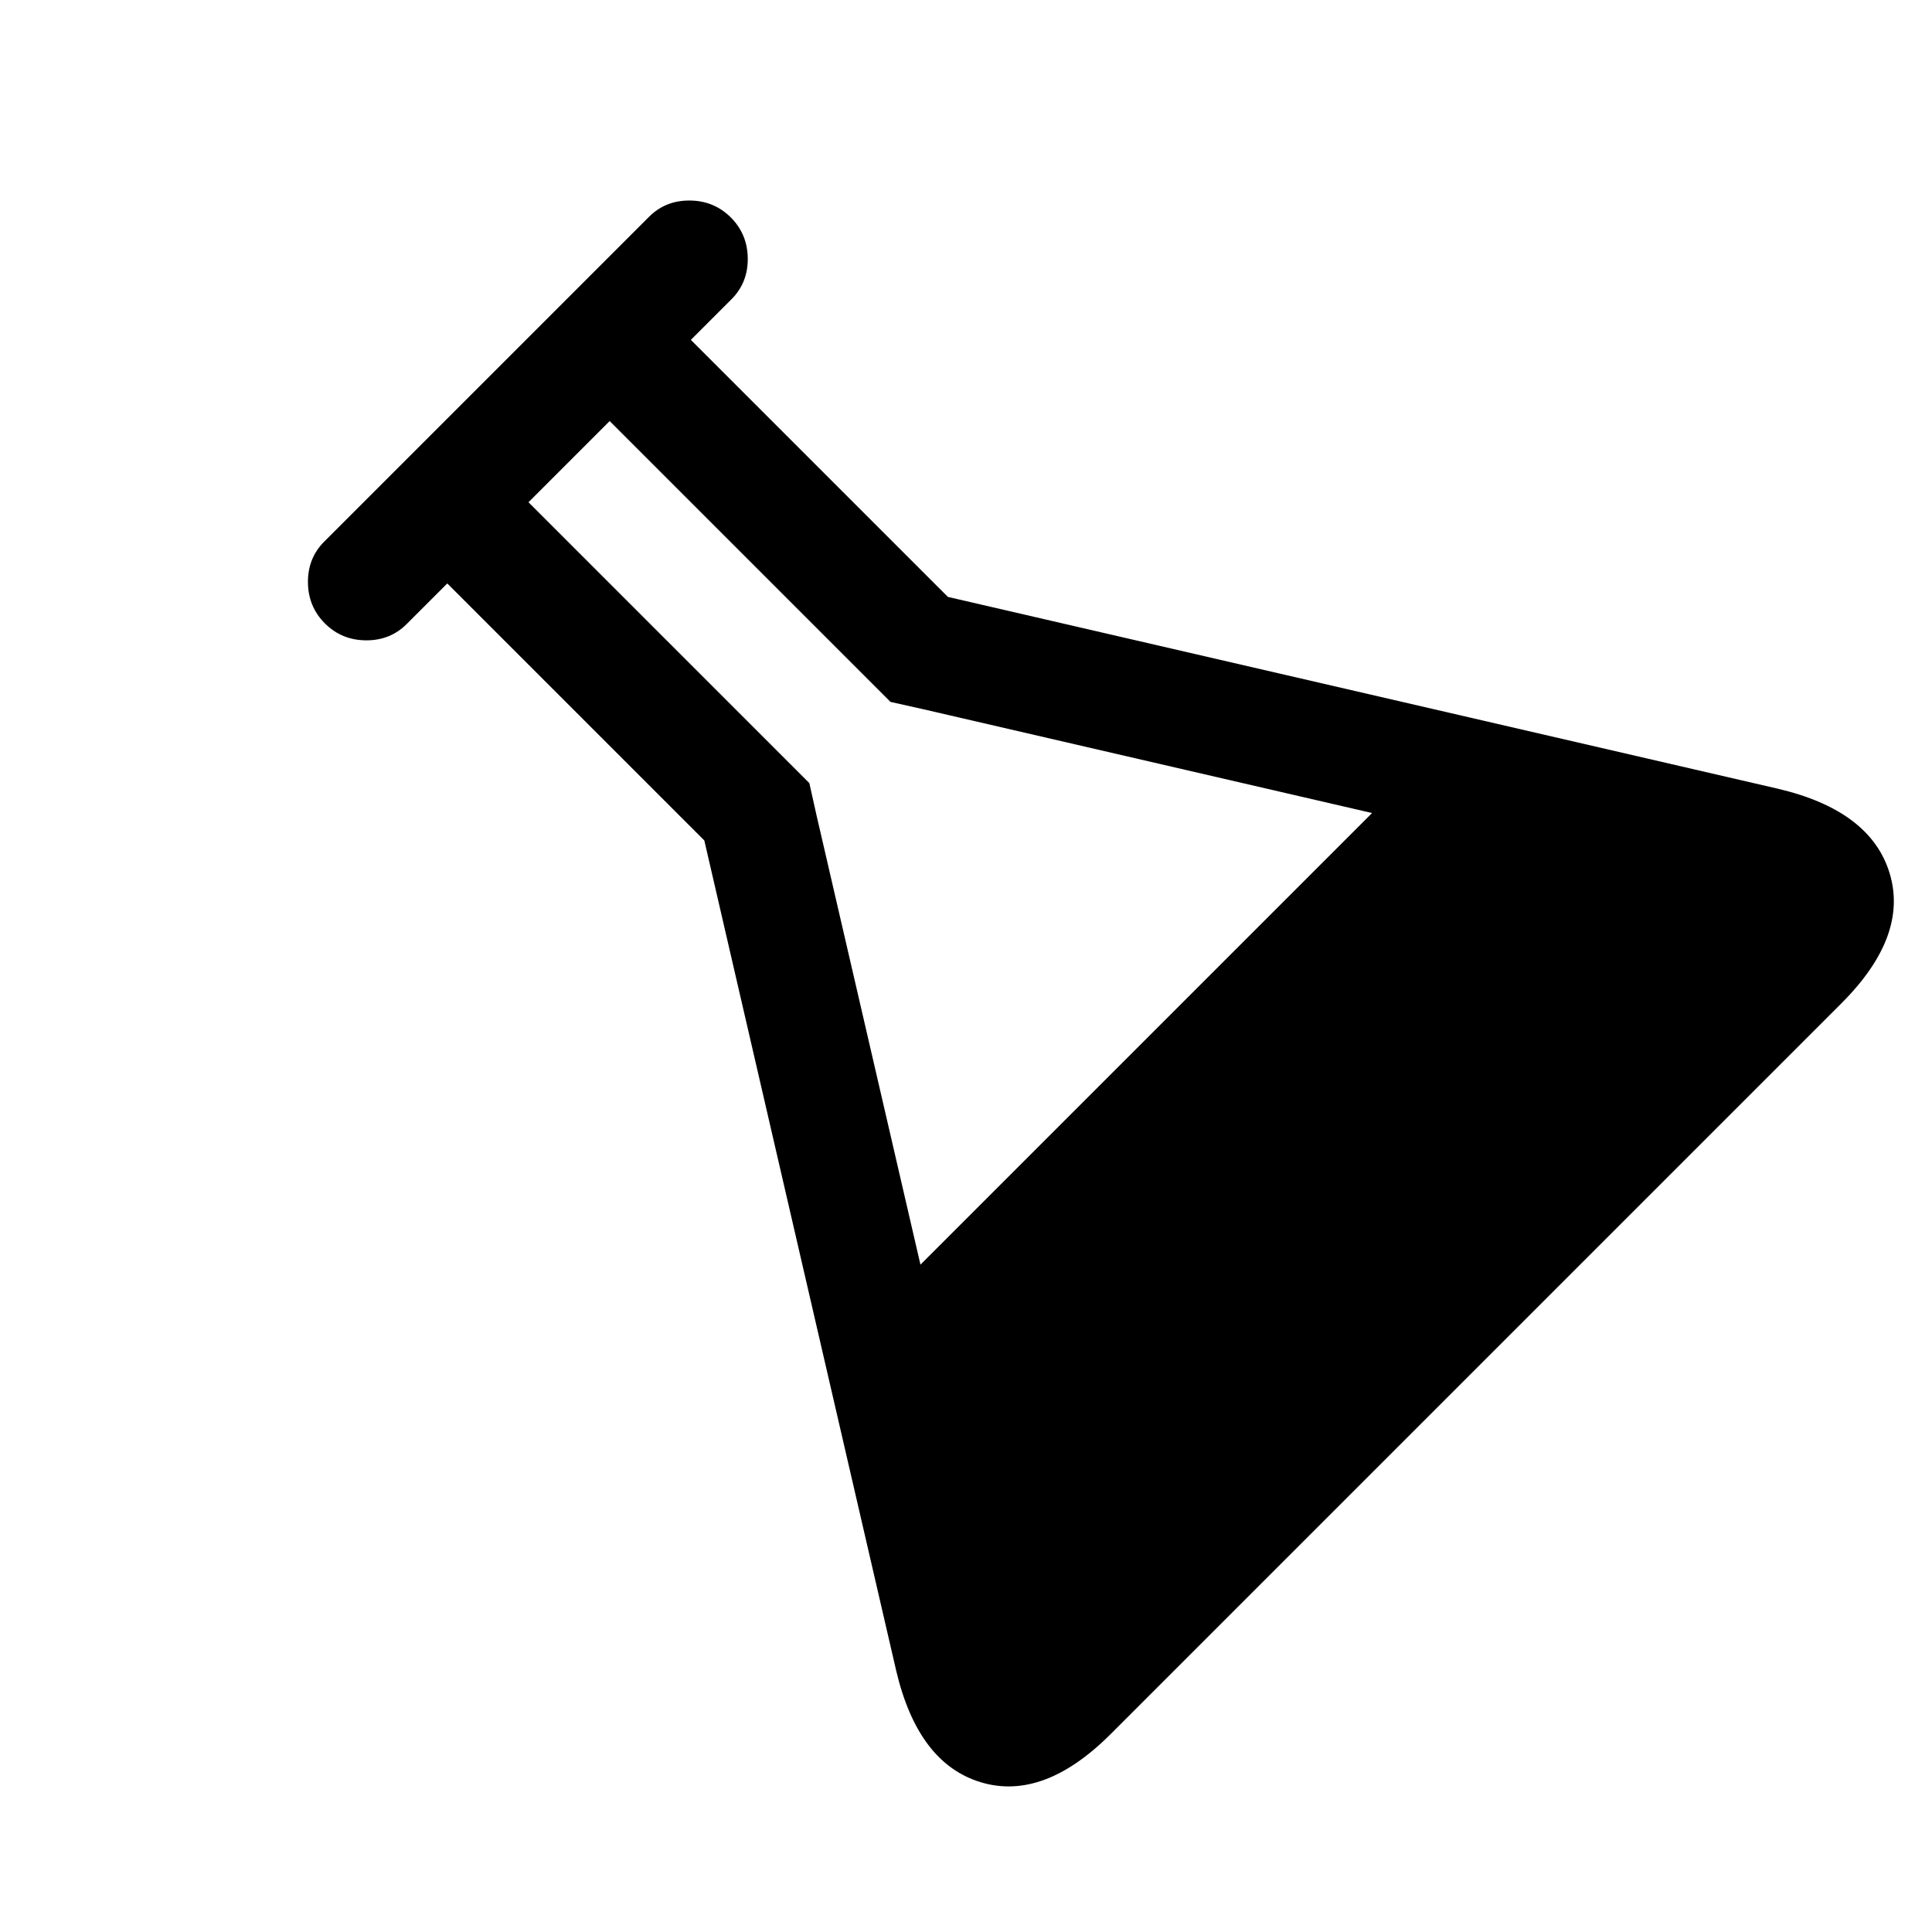
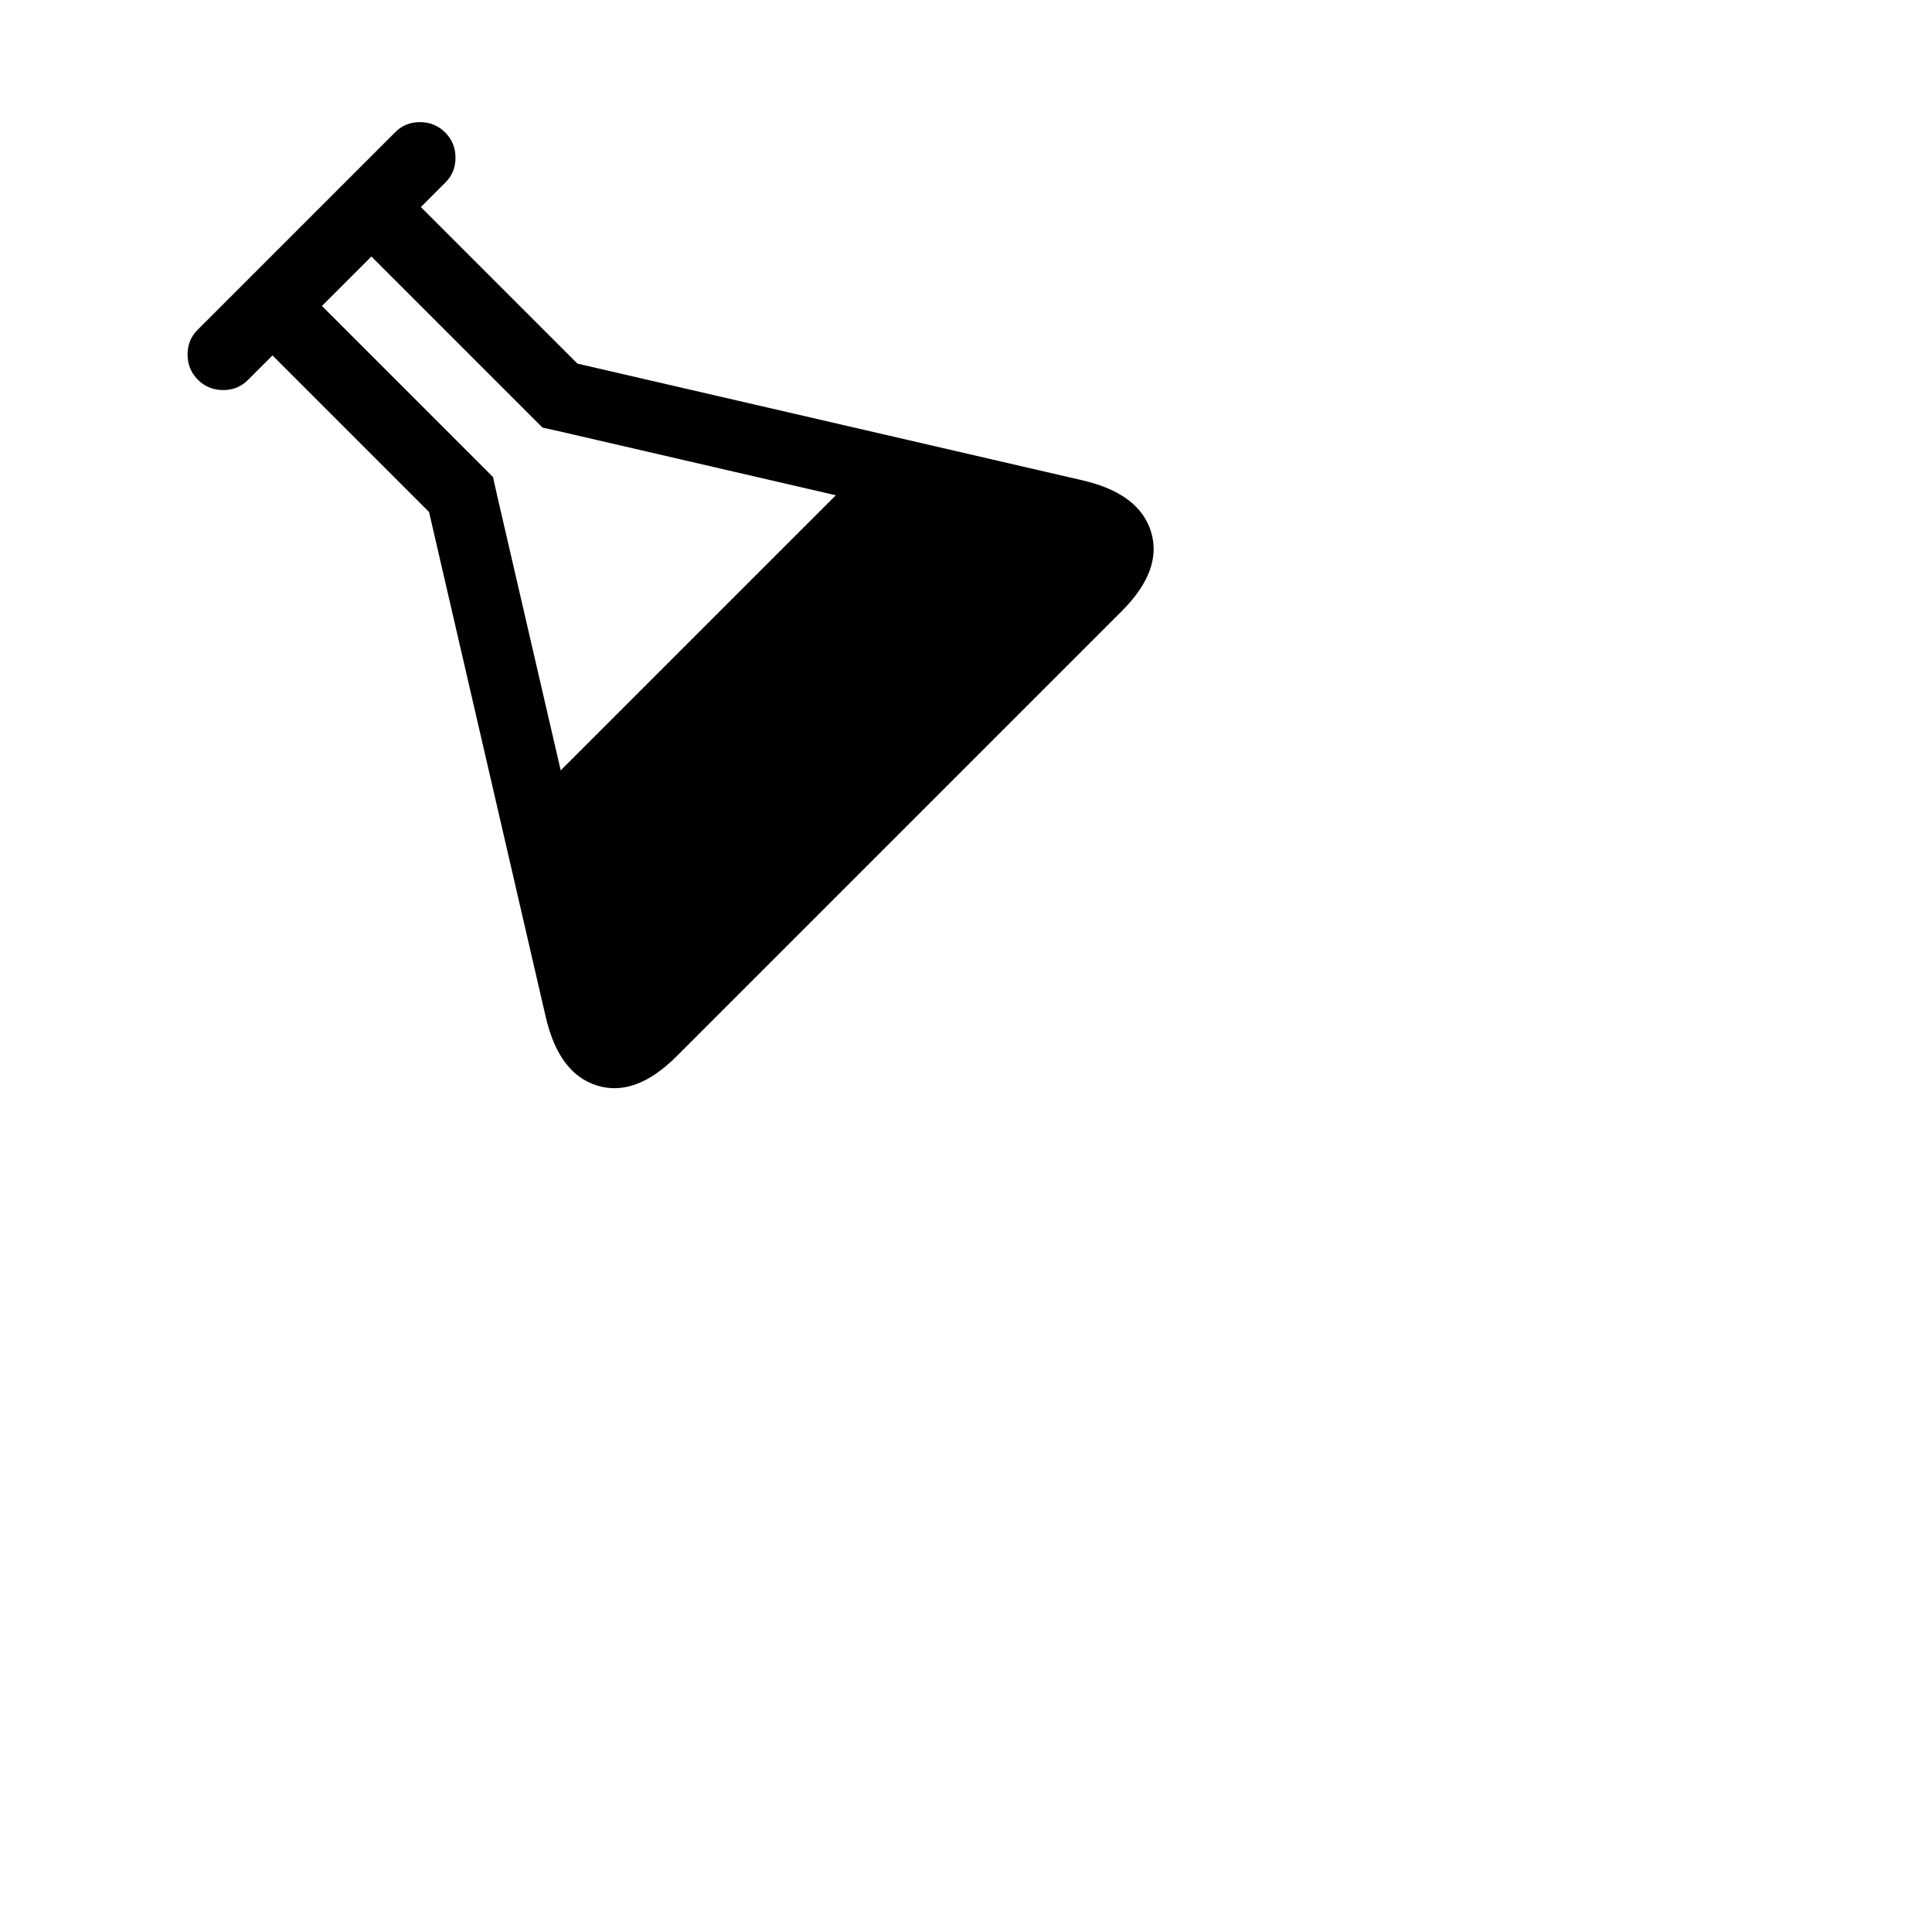
- <svg xmlns="http://www.w3.org/2000/svg" version="1.1" height="300" width="300">
+ <svg xmlns="http://www.w3.org/2000/svg" version="1.1" viewbox="0 0 300 300">
  <g transform="scale(0.57) translate(-40, -50) rotate(135, 150, 150)">
    <path d="m 306.212,-195.885 q 13.685,-22.088 5.254,-37.847 -8.43,-15.759 -34.333,-15.759 H -4.376 q -25.903,0 -34.333,15.759 -8.431,15.759 5.254,37.847 L 89.46,0.919 V 99.942 h -15.639 q -6.353,0 -10.996,4.715 -4.643,4.715 -4.643,11.168 0,6.452 4.643,11.168 4.643,4.715 10.996,4.715 H 198.936 q 6.354,0 10.996,-4.715 4.643,-4.716 4.643,-11.168 0,-6.453 -4.643,-11.168 -4.643,-4.715 -10.996,-4.715 H 183.297 V 0.919 z M 115.852,-15.957 49.385,-122.425 H 223.372 l -66.467,106.468 -4.887,7.693 V 0.919 99.942 H 120.739 V 0.919 -8.263 z" />
  </g>
</svg>
